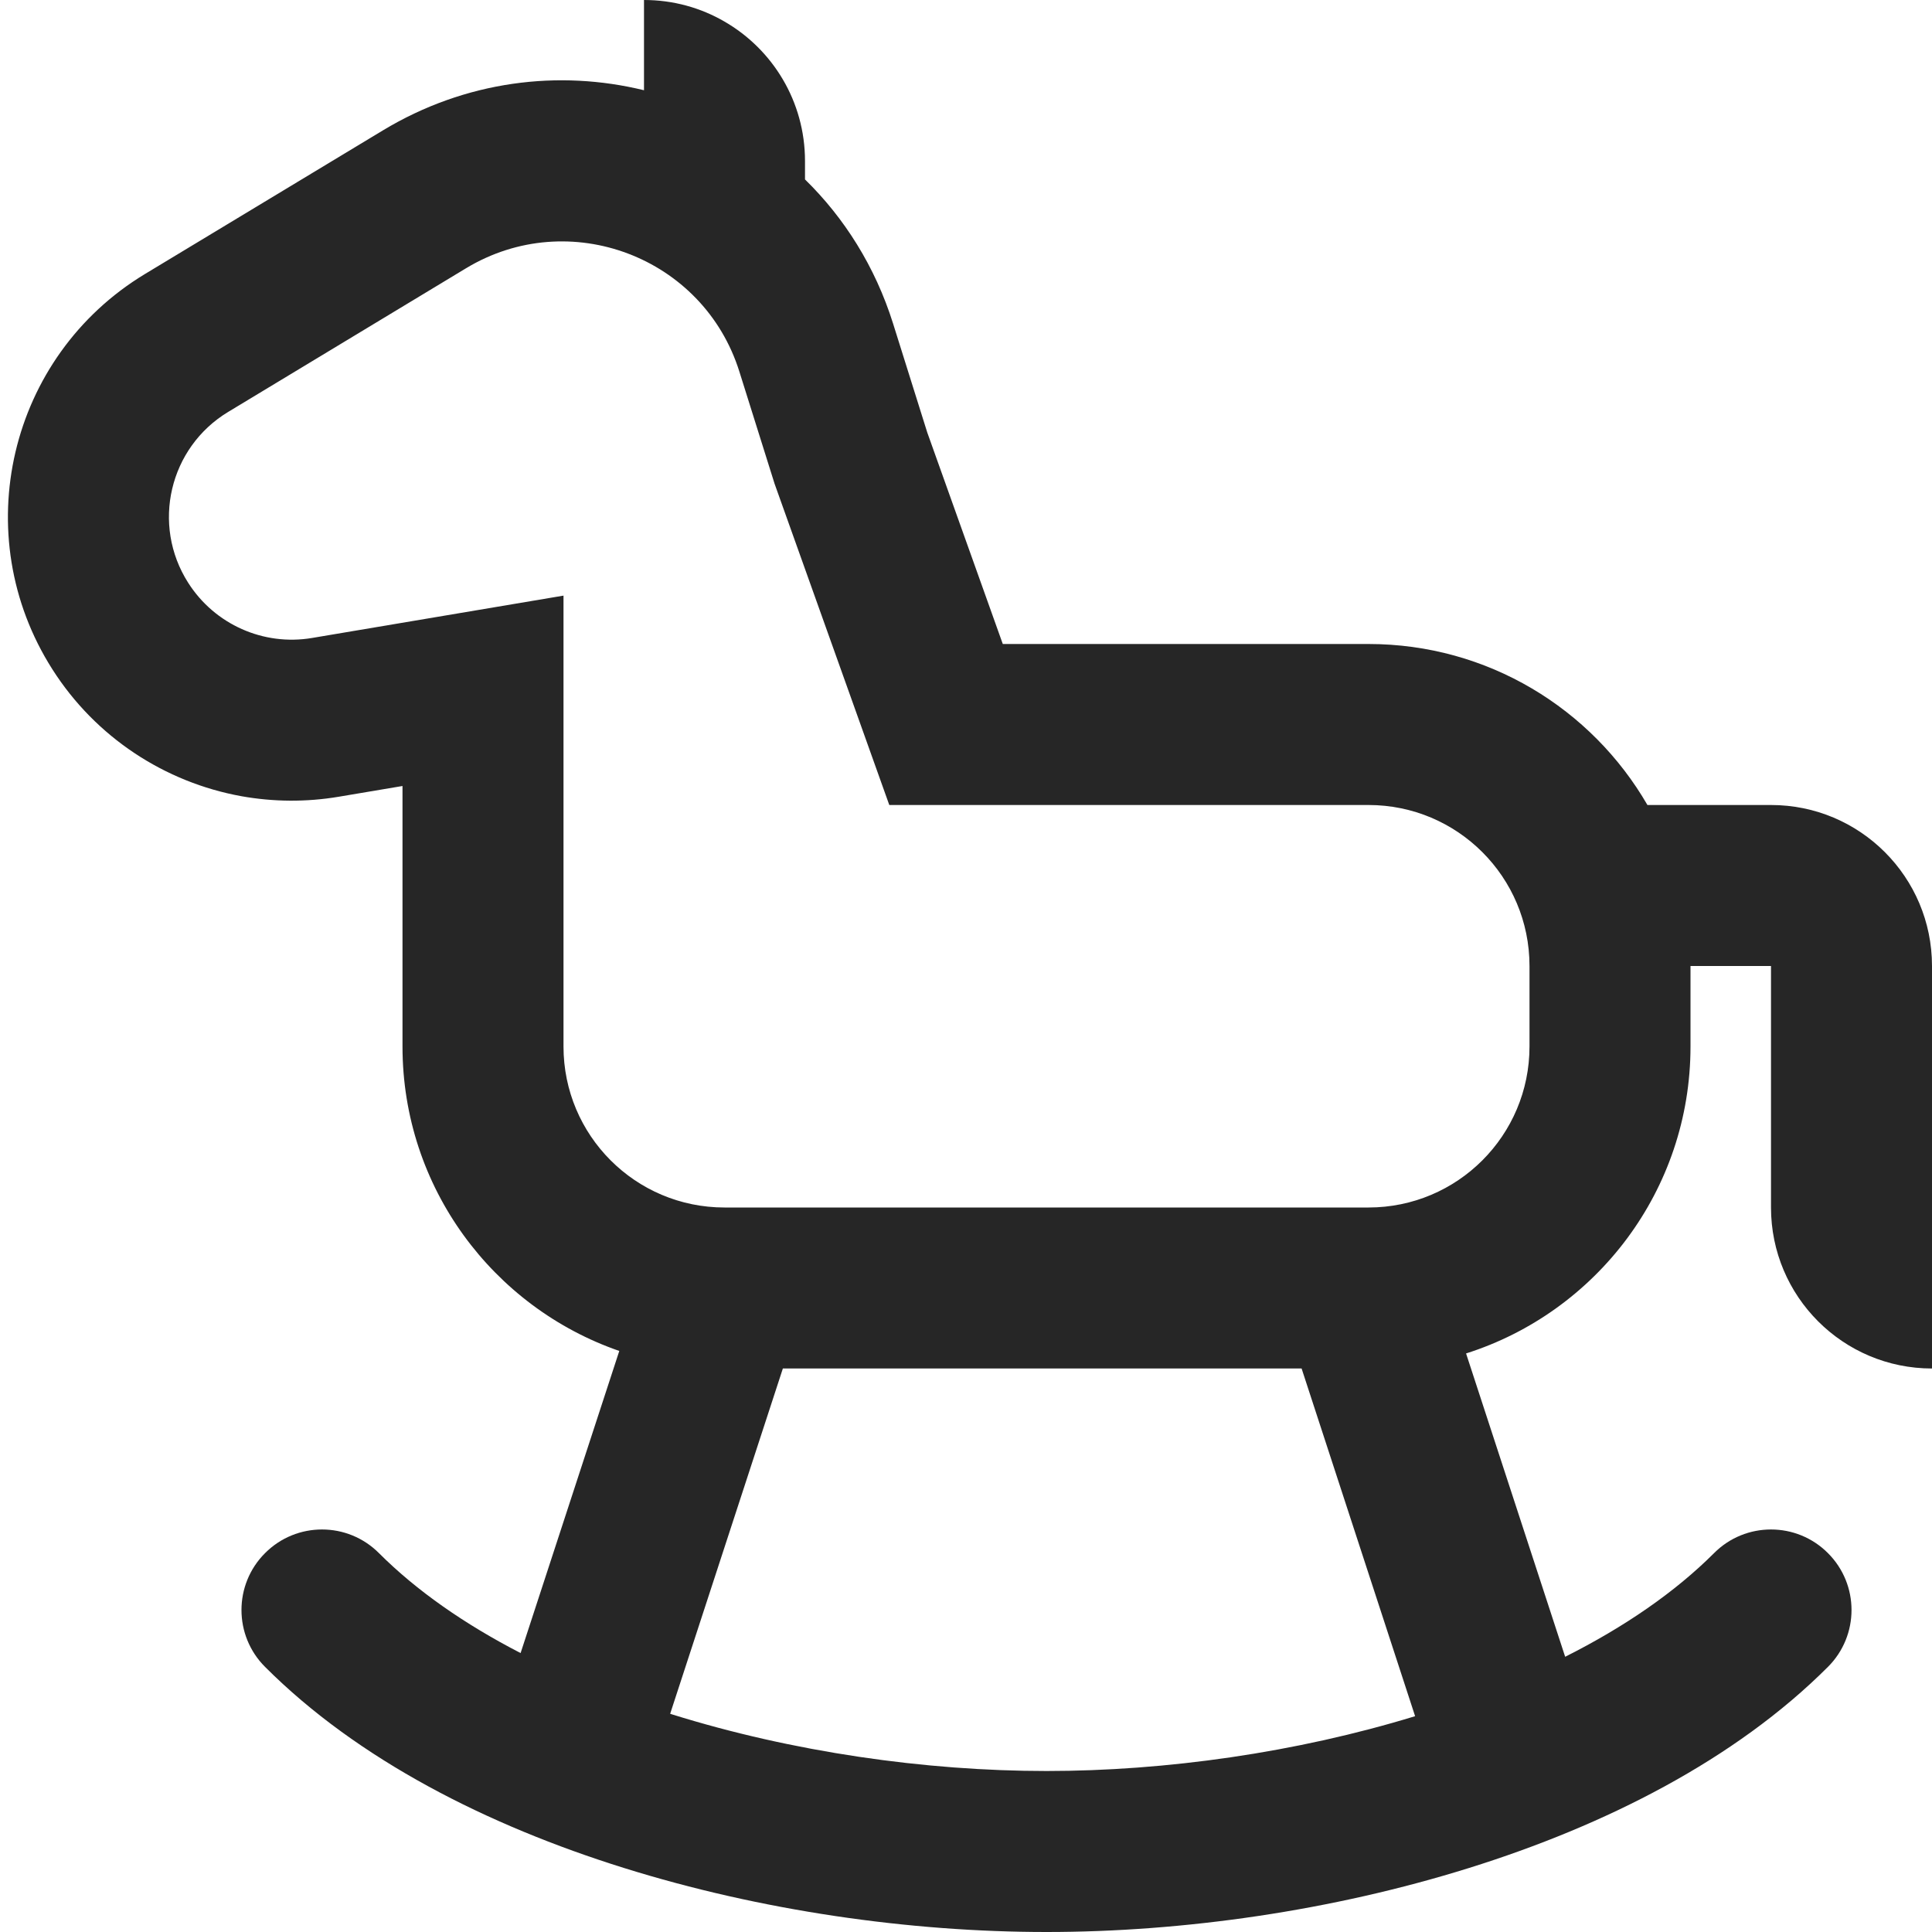
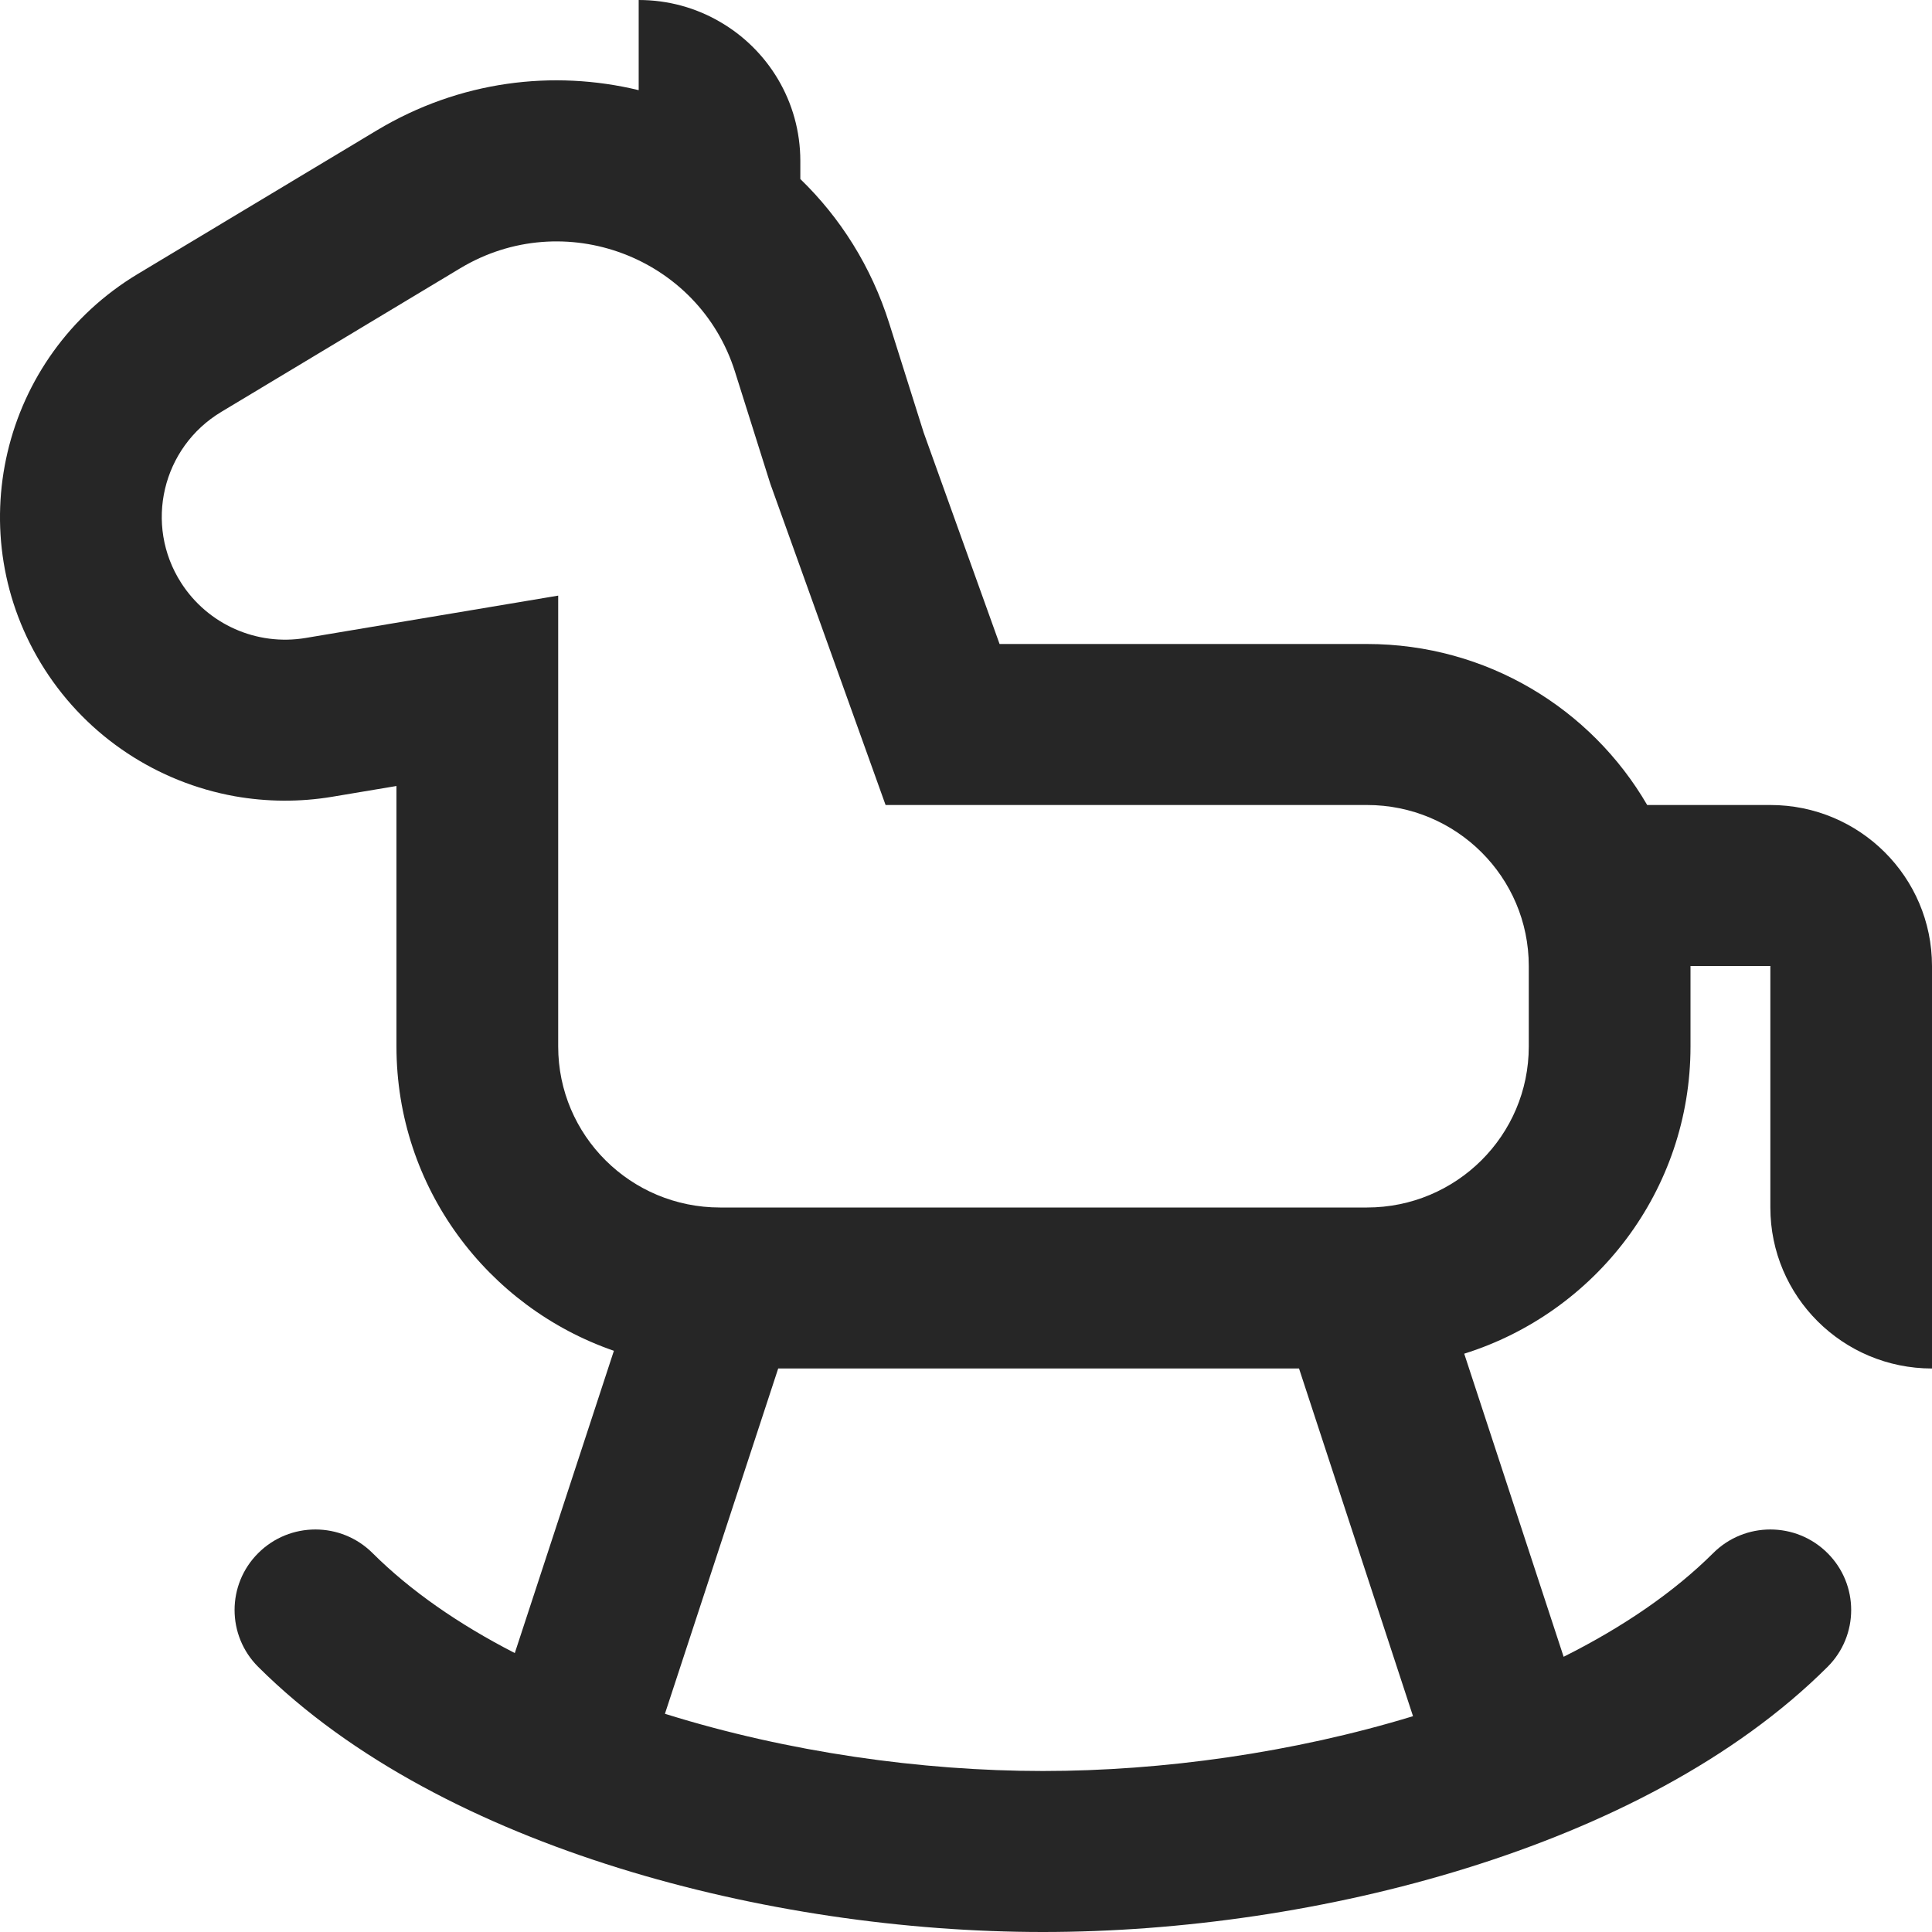
<svg xmlns="http://www.w3.org/2000/svg" width="24" height="24" viewBox="0 0 24 24" fill="none">
-   <path fill-rule="evenodd" clip-rule="evenodd" d="M11.094 4.019C10.871 3.31 10.488 2.706 10 2.229V2C10 1.26 9.598 0.613 9 0.268C8.706 0.097 8.364 0 8 0V1.121C6.944 0.863 5.784 1 4.756 1.62L1.802 3.403C0.107 4.427 -0.413 6.645 0.651 8.315C1.189 9.16 2.049 9.719 3 9.891C3.393 9.961 3.801 9.966 4.21 9.897L5 9.764V11.98L5 12V13C5 14.751 6.126 16.24 7.693 16.782L6.467 20.535C5.771 20.176 5.173 19.759 4.707 19.293C4.317 18.902 3.683 18.902 3.293 19.293C2.902 19.683 2.902 20.317 3.293 20.707C4.446 21.861 6.059 22.676 7.749 23.204C9.449 23.736 11.3 24 13 24C14.7 24 16.551 23.736 18.251 23.204C19.941 22.676 21.553 21.861 22.707 20.707C23.098 20.317 23.098 19.683 22.707 19.293C22.317 18.902 21.683 18.902 21.293 19.293C20.807 19.779 20.177 20.212 19.443 20.581L18.212 16.813C19.829 16.3 21 14.787 21 13V12L22 12V15C22 16.105 22.895 17 24 17V12C24 10.895 23.105 10 22 10H20.465C19.773 8.804 18.481 8 17 8H12.457L11.519 5.373L11.094 4.019ZM9.622 6.009L9.185 4.617C8.738 3.19 7.071 2.559 5.79 3.332L2.836 5.116C2.102 5.558 1.877 6.518 2.338 7.24C2.667 7.757 3.273 8.027 3.877 7.925L7 7.399V11.99L7 12V13C7 14.105 7.895 15 9 15H17C18.105 15 19 14.105 19 13V12C19 10.895 18.105 10 17 10H11.047L9.622 6.009ZM9.725 17H16.169L17.579 21.319C16.101 21.772 14.482 22 13 22C11.493 22 9.844 21.764 8.346 21.296L8.325 21.289L9.725 17Z" fill="#262626" />
+   <path fill-rule="evenodd" clip-rule="evenodd" d="M11.047 4.019C10.823 3.307 10.435 2.701 9.942 2.224V2C9.942 1.26 9.539 0.613 8.938 0.268C8.643 0.097 8.3 0 7.934 0V1.12C6.875 0.864 5.711 1.001 4.68 1.62L1.712 3.403C0.009 4.427 -0.514 6.645 0.555 8.315C1.096 9.16 1.96 9.719 2.915 9.891C3.31 9.961 3.721 9.966 4.131 9.897L4.925 9.764V11.98L4.925 12V13C4.925 14.75 6.054 16.237 7.626 16.78L6.395 20.535C5.696 20.176 5.096 19.759 4.628 19.293C4.236 18.902 3.6 18.902 3.208 19.293C2.816 19.683 2.816 20.317 3.208 20.707C4.366 21.861 5.986 22.676 7.682 23.204C9.389 23.736 11.248 24 12.955 24C14.662 24 16.52 23.736 18.227 23.204C19.924 22.676 21.544 21.861 22.702 20.707C23.094 20.317 23.094 19.683 22.702 19.293C22.31 18.902 21.674 18.902 21.282 19.293C20.794 19.779 20.161 20.212 19.424 20.581L18.189 16.816C19.818 16.306 21 14.79 21 13V12L21.992 12V15C21.992 16.105 22.891 17 24 17V12C24 10.895 23.101 10 21.992 10H20.462C19.767 8.804 18.469 8 16.981 8H12.417L11.474 5.373L11.047 4.019ZM9.569 6.009L9.13 4.617C8.68 3.19 7.005 2.559 5.718 3.332L2.75 5.116C2.013 5.558 1.787 6.518 2.25 7.24C2.581 7.757 3.19 8.027 3.797 7.925L6.934 7.399V11.99L6.934 12V13C6.934 14.105 7.834 15 8.944 15H16.981C18.091 15 18.991 14.105 18.991 13V12C18.991 10.895 18.091 10 16.981 10H11.001L9.569 6.009ZM9.667 17H16.137L17.553 21.319C16.069 21.772 14.443 22 12.955 22C11.442 22 9.786 21.764 8.282 21.296L8.26 21.289L9.667 17Z" fill="#262626" />
</svg>
